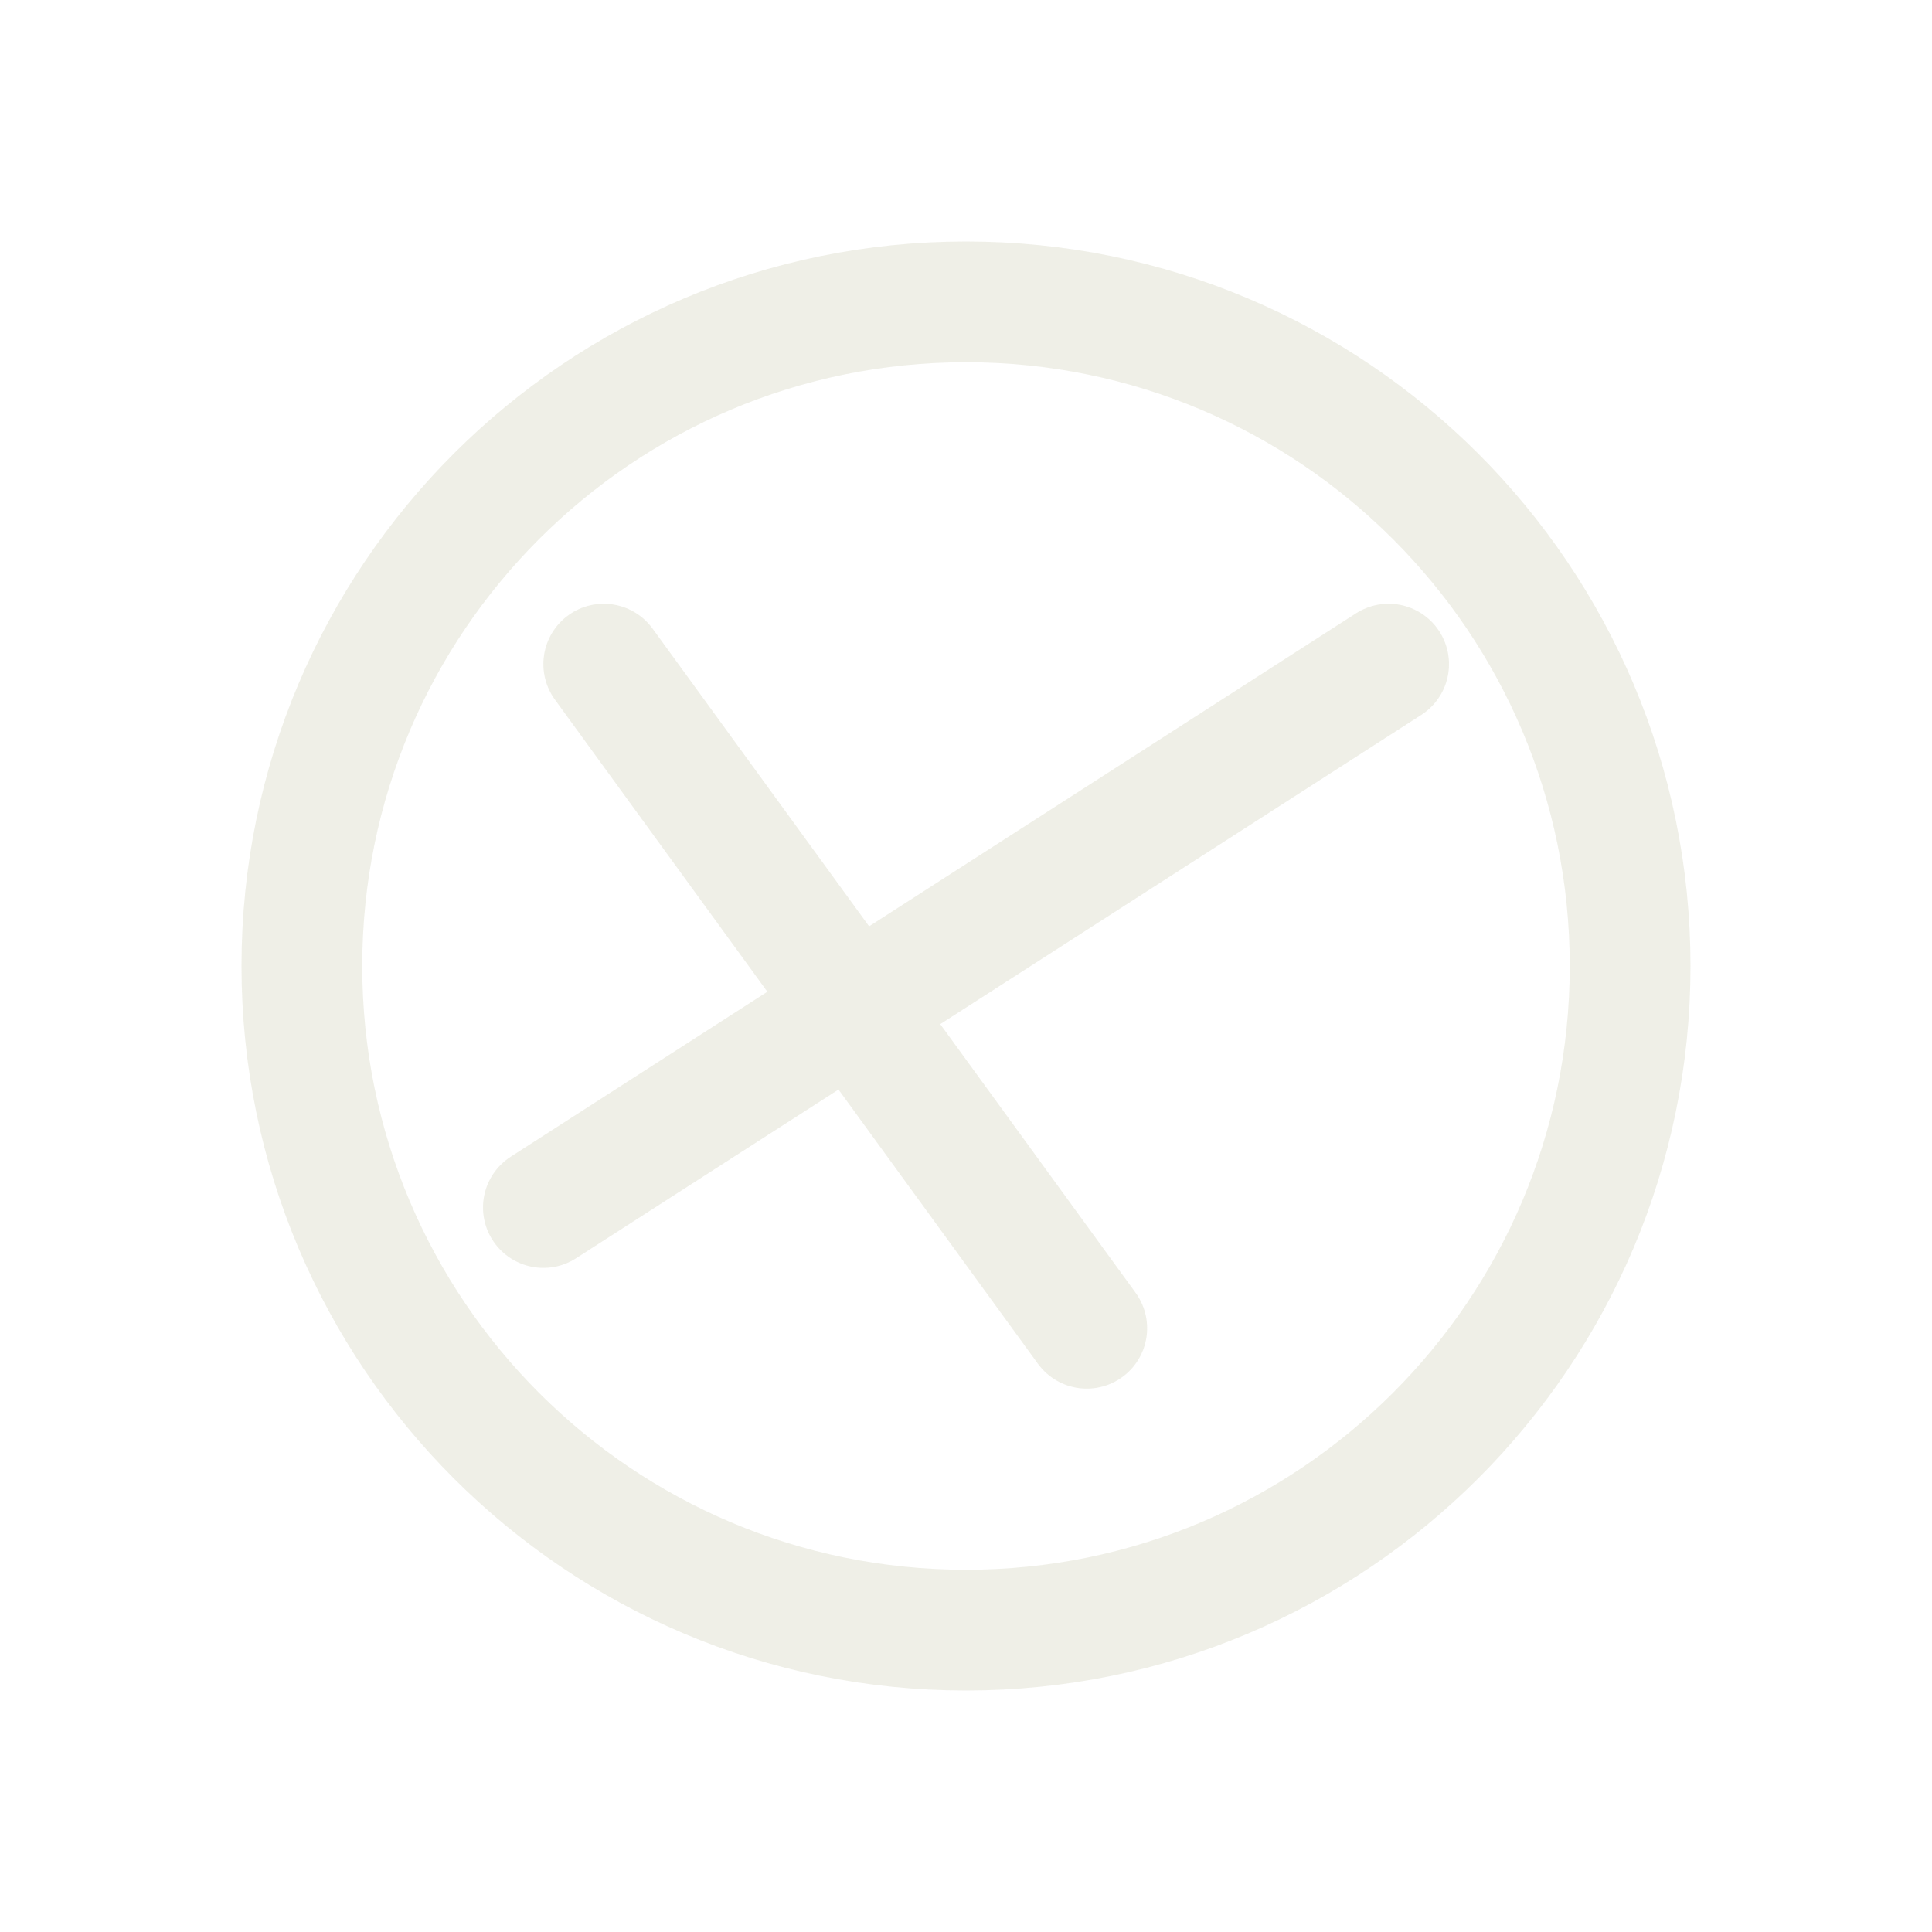
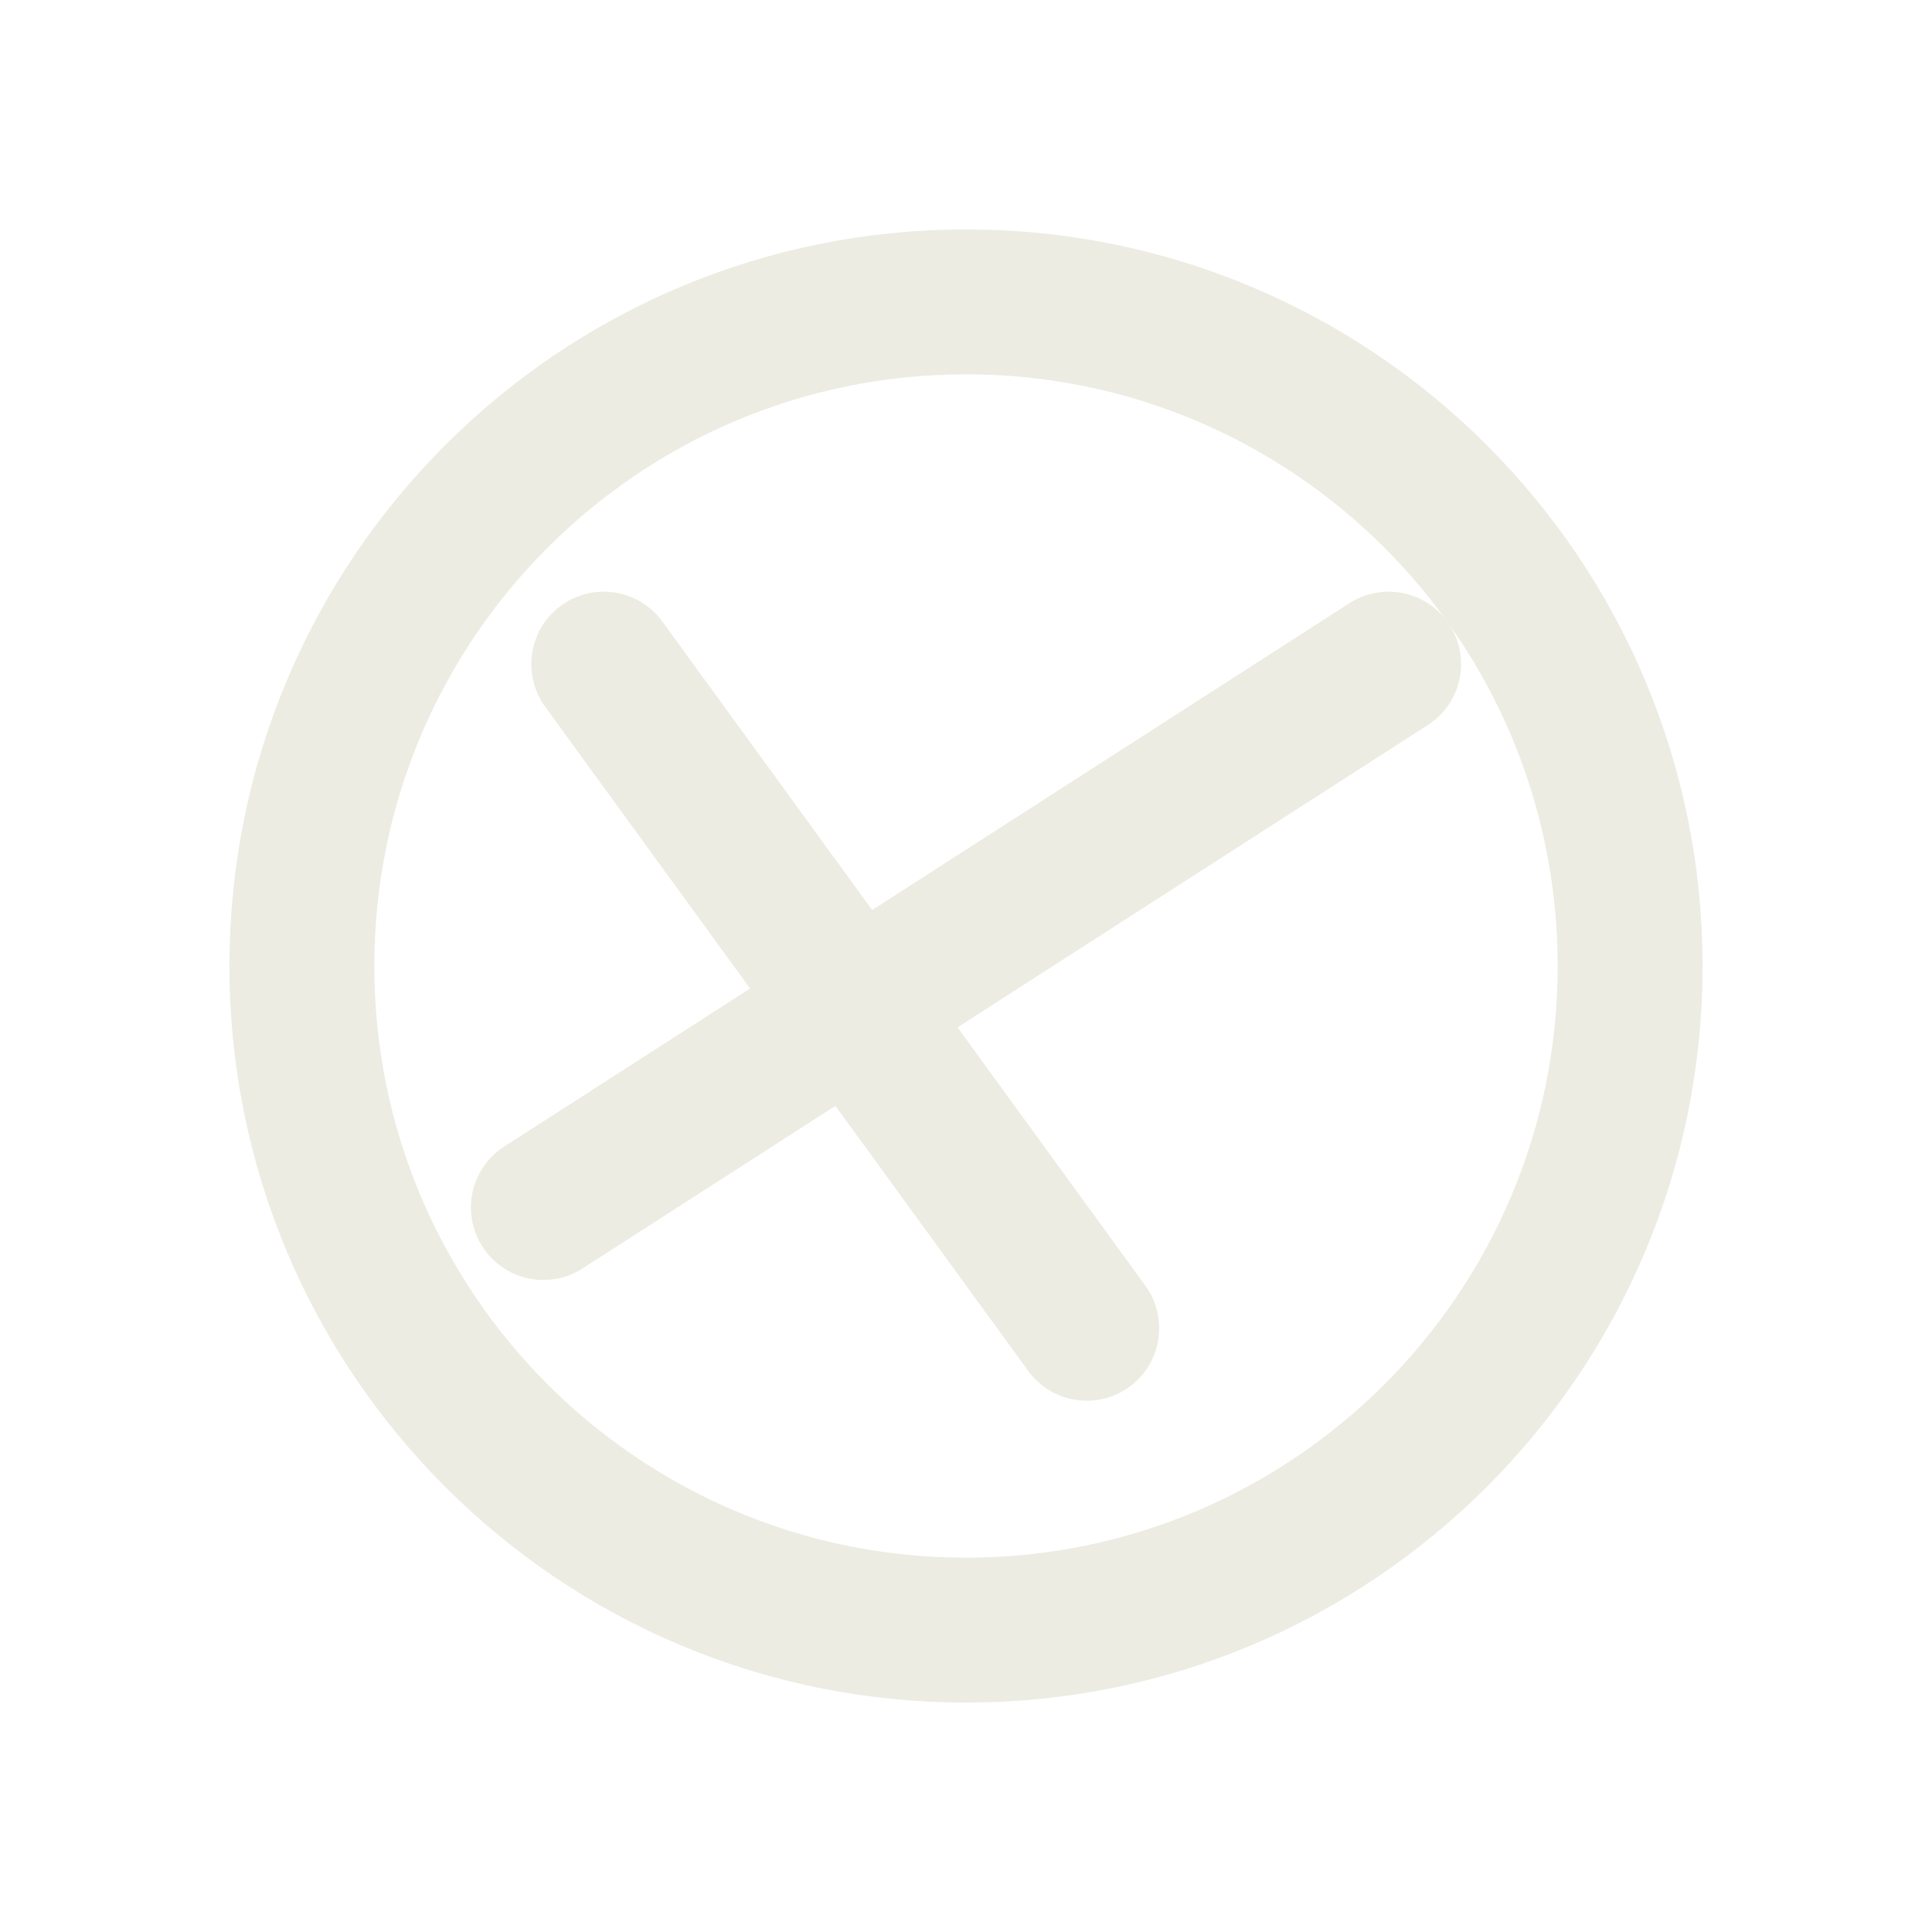
<svg xmlns="http://www.w3.org/2000/svg" width="32" height="32" viewBox="0 0 32 32" shape-rendering="geometricPrecision">
-   <g fill="none" stroke="#eaeae0" stroke-opacity="0.78" stroke-width="2" stroke-linecap="round">
+   <g fill="none" stroke="#eaeae0" stroke-opacity="0.92" stroke-width="2.4" stroke-linecap="round">
    <circle cx="16" cy="16" r="11" />
    <path d="M9 20L23 11 M10 11L18 22" />
  </g>
</svg>
